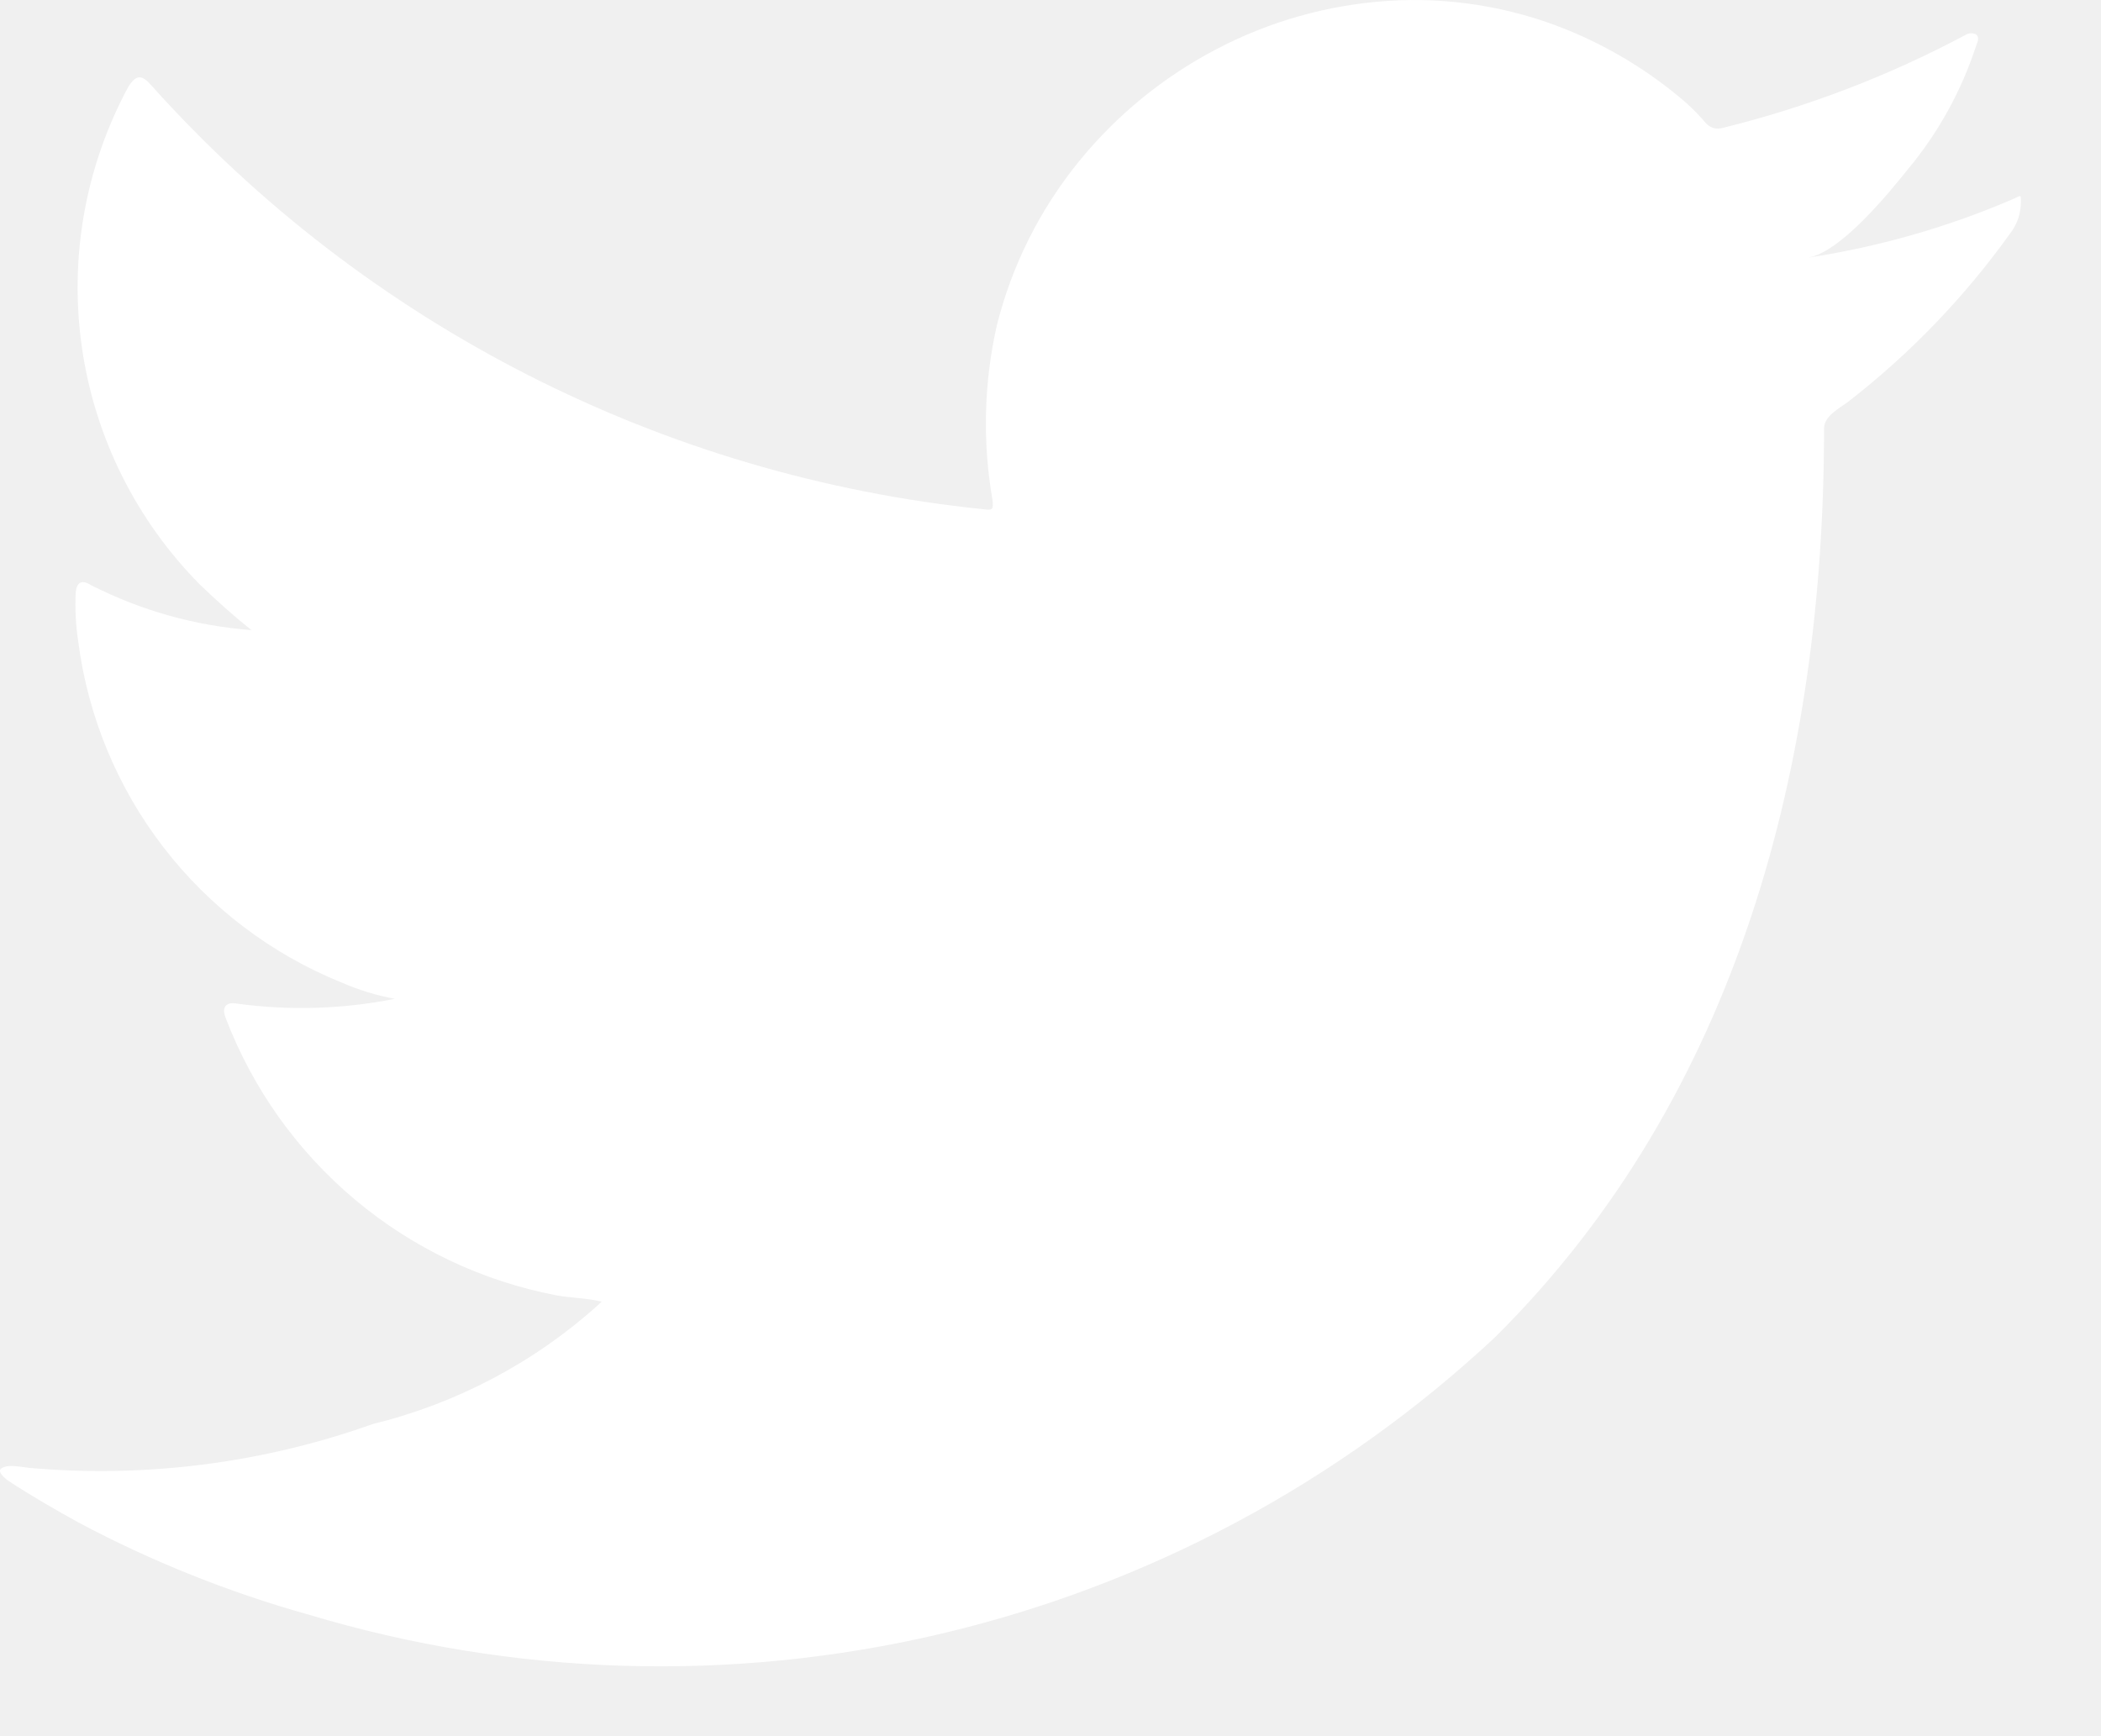
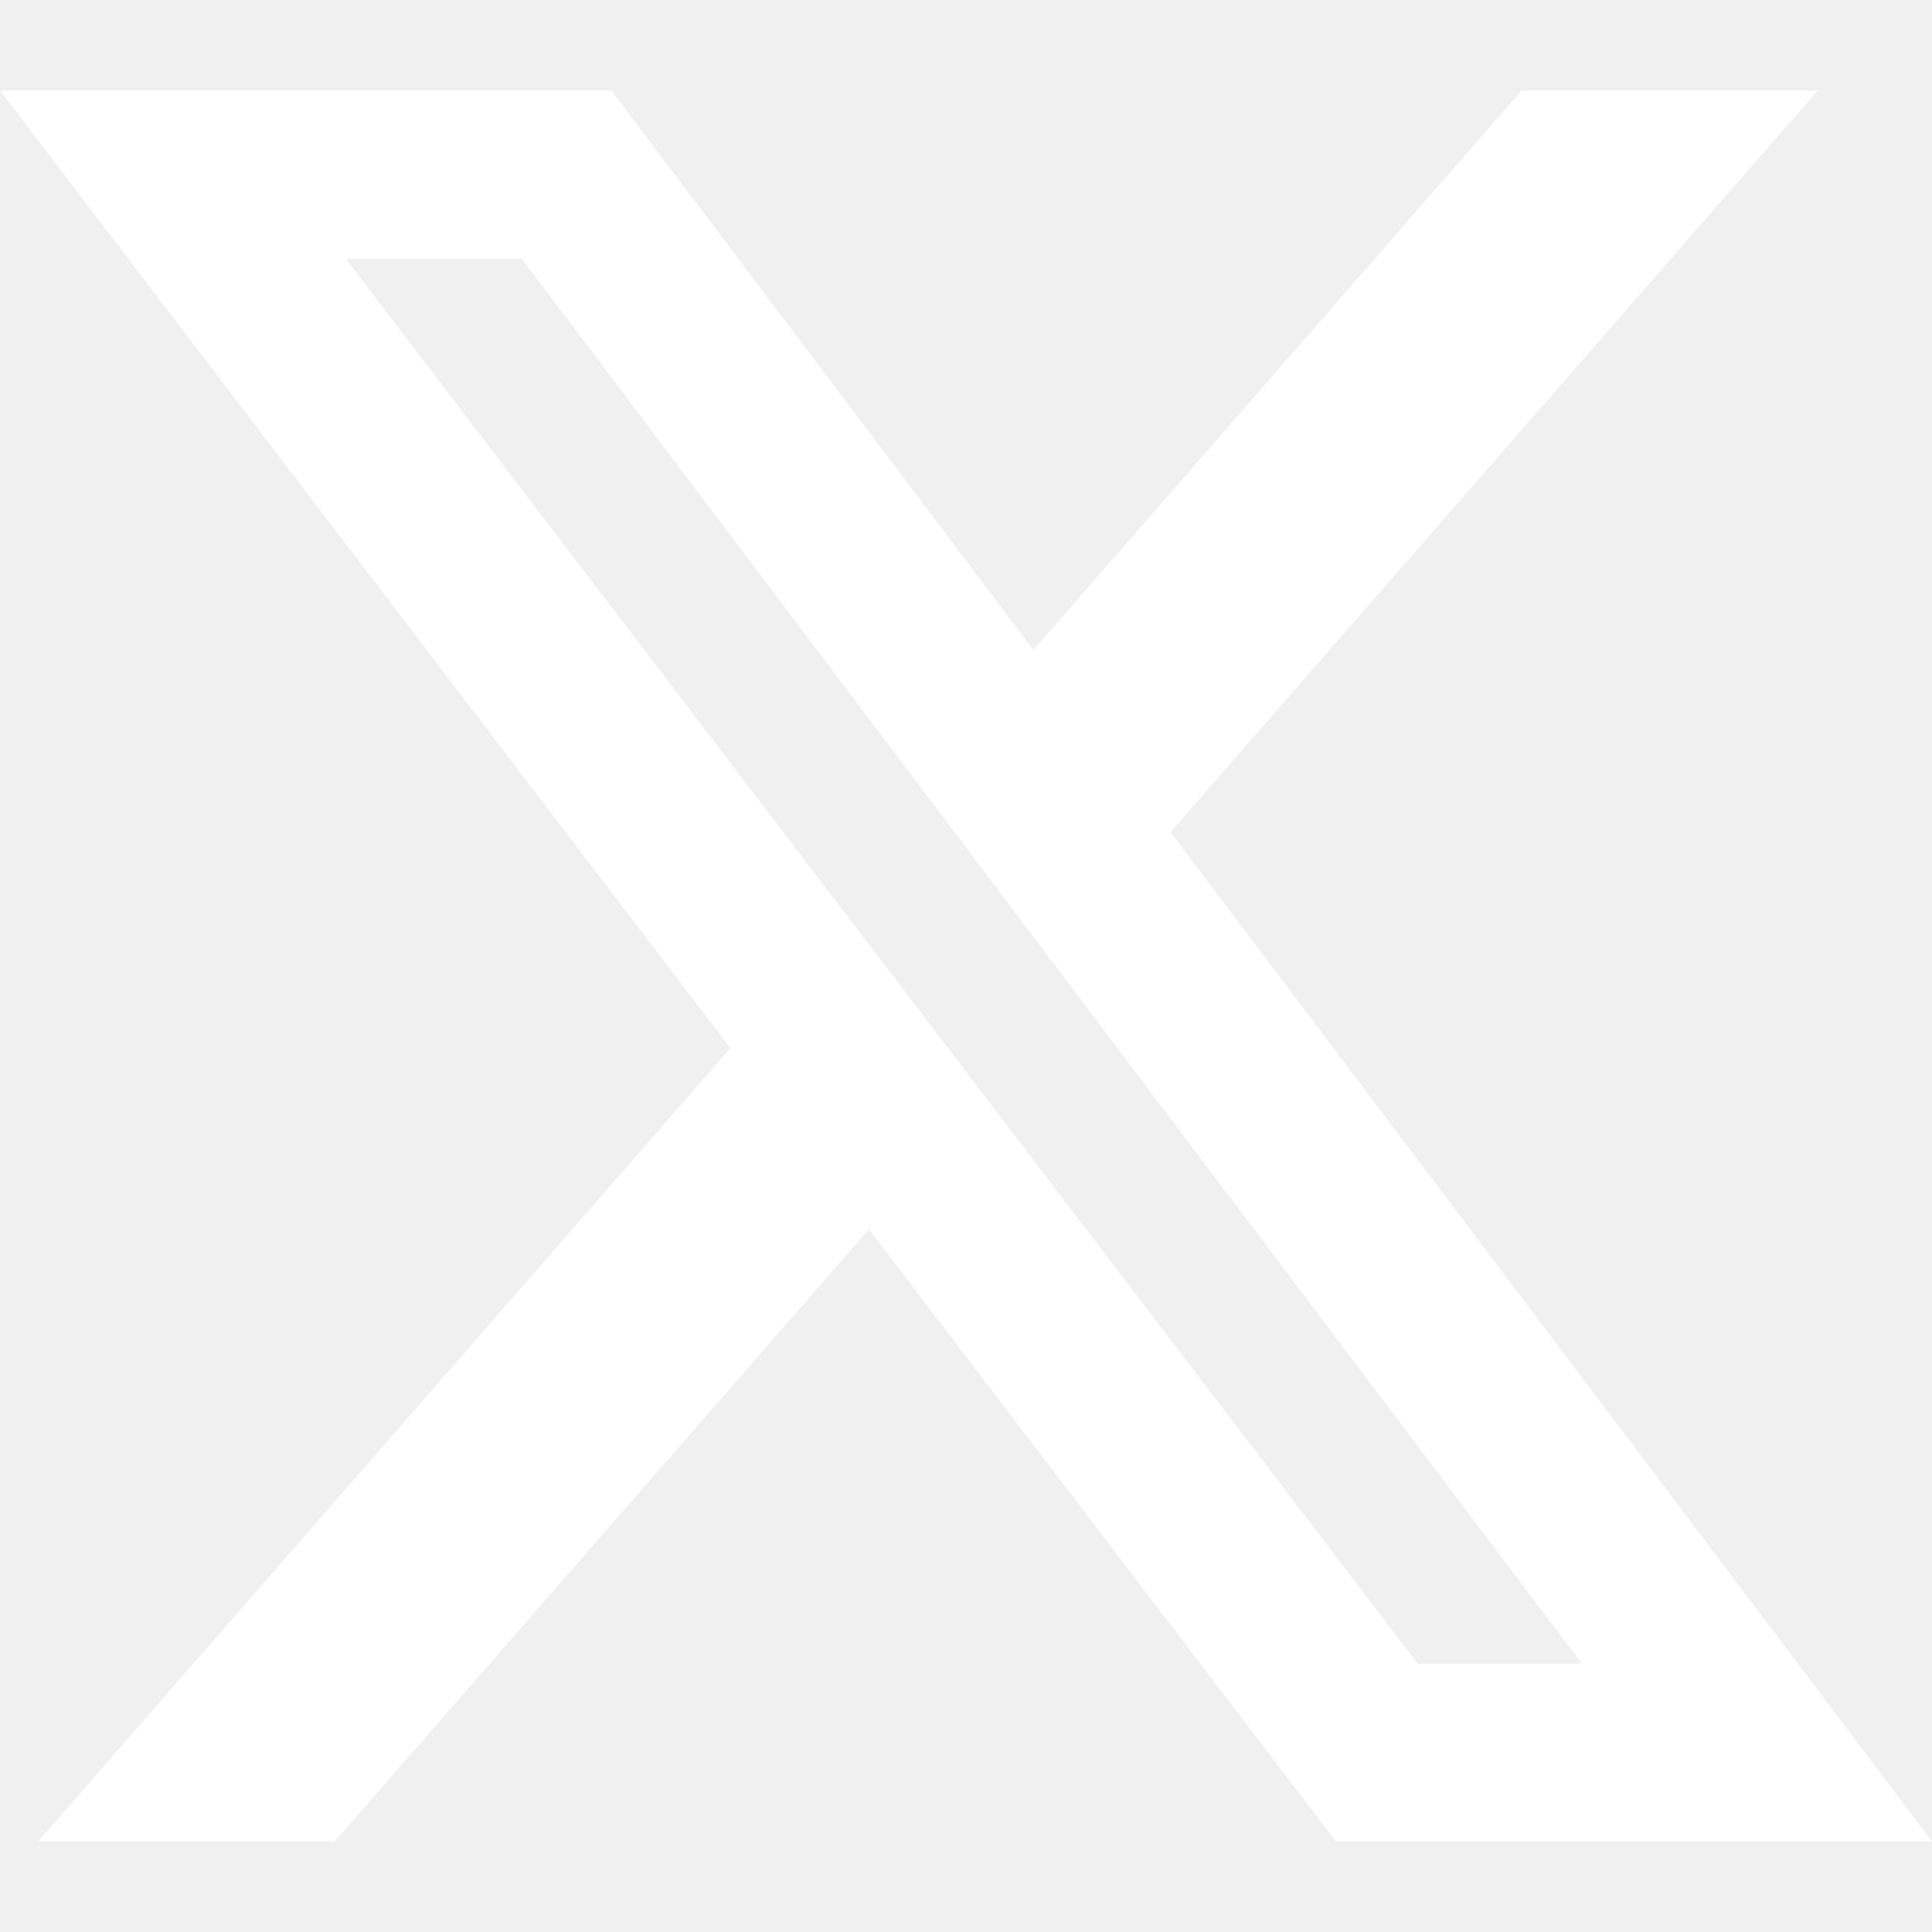
- <svg xmlns="http://www.w3.org/2000/svg" width="23" height="19" viewBox="0 0 23 19" fill="none">
-   <path d="M22.029 2.183C21.314 2.49 20.562 2.704 19.793 2.821C20.154 2.76 20.681 2.109 20.892 1.846C21.224 1.446 21.476 0.986 21.636 0.492C21.654 0.453 21.669 0.405 21.63 0.375C21.61 0.366 21.59 0.363 21.569 0.365C21.549 0.367 21.529 0.373 21.512 0.385C20.673 0.832 19.782 1.173 18.86 1.4C18.828 1.41 18.793 1.41 18.761 1.402C18.729 1.393 18.699 1.375 18.677 1.351C18.605 1.266 18.528 1.187 18.445 1.114C18.061 0.784 17.627 0.519 17.159 0.328C16.534 0.074 15.861 -0.035 15.188 0.01C14.535 0.054 13.899 0.233 13.319 0.537C12.737 0.841 12.224 1.26 11.81 1.769C11.382 2.296 11.075 2.91 10.911 3.569C10.771 4.193 10.755 4.838 10.864 5.469C10.877 5.576 10.87 5.59 10.771 5.576C7.262 5.218 4.012 3.563 1.658 0.936C1.551 0.815 1.494 0.815 1.407 0.946C0.934 1.82 0.755 2.823 0.897 3.807C1.039 4.79 1.494 5.702 2.195 6.407C2.373 6.576 2.557 6.745 2.754 6.899C2.142 6.853 1.545 6.686 0.997 6.407C0.89 6.339 0.836 6.378 0.828 6.499C0.821 6.673 0.83 6.848 0.856 7.021C0.962 7.843 1.285 8.623 1.791 9.279C2.298 9.936 2.97 10.446 3.738 10.757C3.926 10.839 4.122 10.899 4.322 10.936C3.755 11.049 3.172 11.067 2.598 10.989C2.472 10.965 2.423 11.028 2.472 11.149C2.767 11.921 3.255 12.606 3.889 13.137C4.523 13.668 5.282 14.028 6.094 14.183C6.258 14.212 6.421 14.212 6.586 14.251C6.576 14.265 6.567 14.265 6.557 14.28C5.854 14.915 5.004 15.365 4.083 15.591C2.88 16.02 1.597 16.184 0.324 16.072C0.124 16.043 0.08 16.044 0.024 16.072C-0.032 16.1 0.017 16.155 0.082 16.207C0.339 16.376 0.599 16.526 0.864 16.672C1.663 17.097 2.506 17.434 3.377 17.678C5.619 18.352 7.999 18.426 10.279 17.893C12.558 17.36 14.658 16.238 16.369 14.639C19.032 11.994 19.968 8.346 19.968 4.694C19.968 4.551 20.137 4.472 20.238 4.394C20.913 3.87 21.509 3.25 22.006 2.555C22.084 2.454 22.125 2.33 22.123 2.203V2.183C22.12 2.127 22.119 2.145 22.029 2.183Z" fill="white" />
+ <svg xmlns="http://www.w3.org/2000/svg" fill="#ffffff" class="bi bi-twitter-x" viewBox="0 0 22 22" id="Twitter-X--Streamline-Bootstrap" height="22" width="22">
+   <path d="M17.325 1.031h3.374l-7.37 8.445L22 20.969h-6.788l-5.317 -6.971 -6.084 6.971H0.434l7.883 -9.034L0 1.031h6.962l4.806 6.37L17.326 1.031Zm-1.182 17.913h1.87L5.944 2.949H3.939z" stroke-width="1.375" />
</svg>
